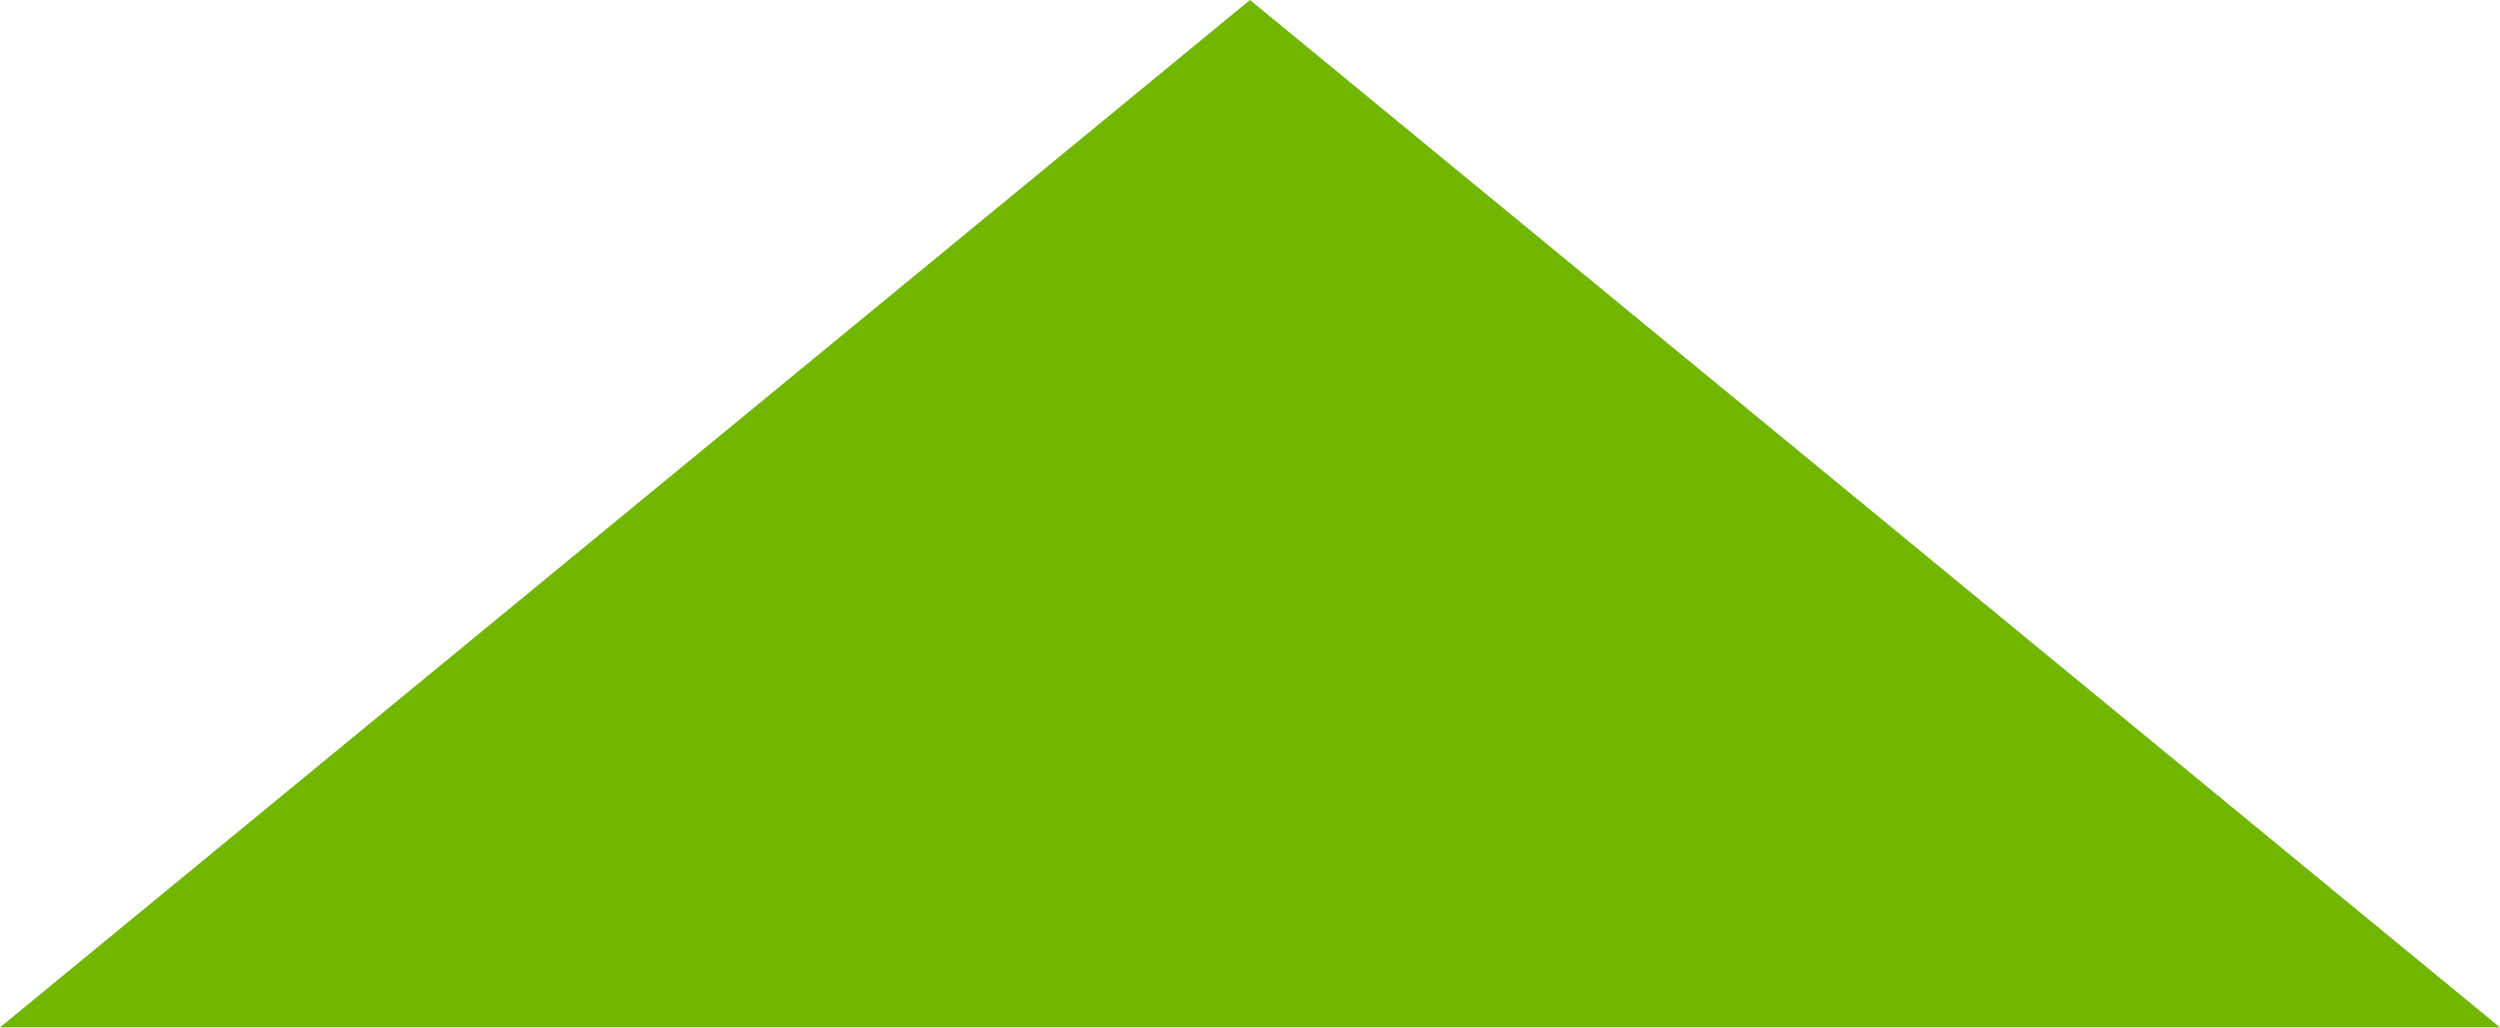
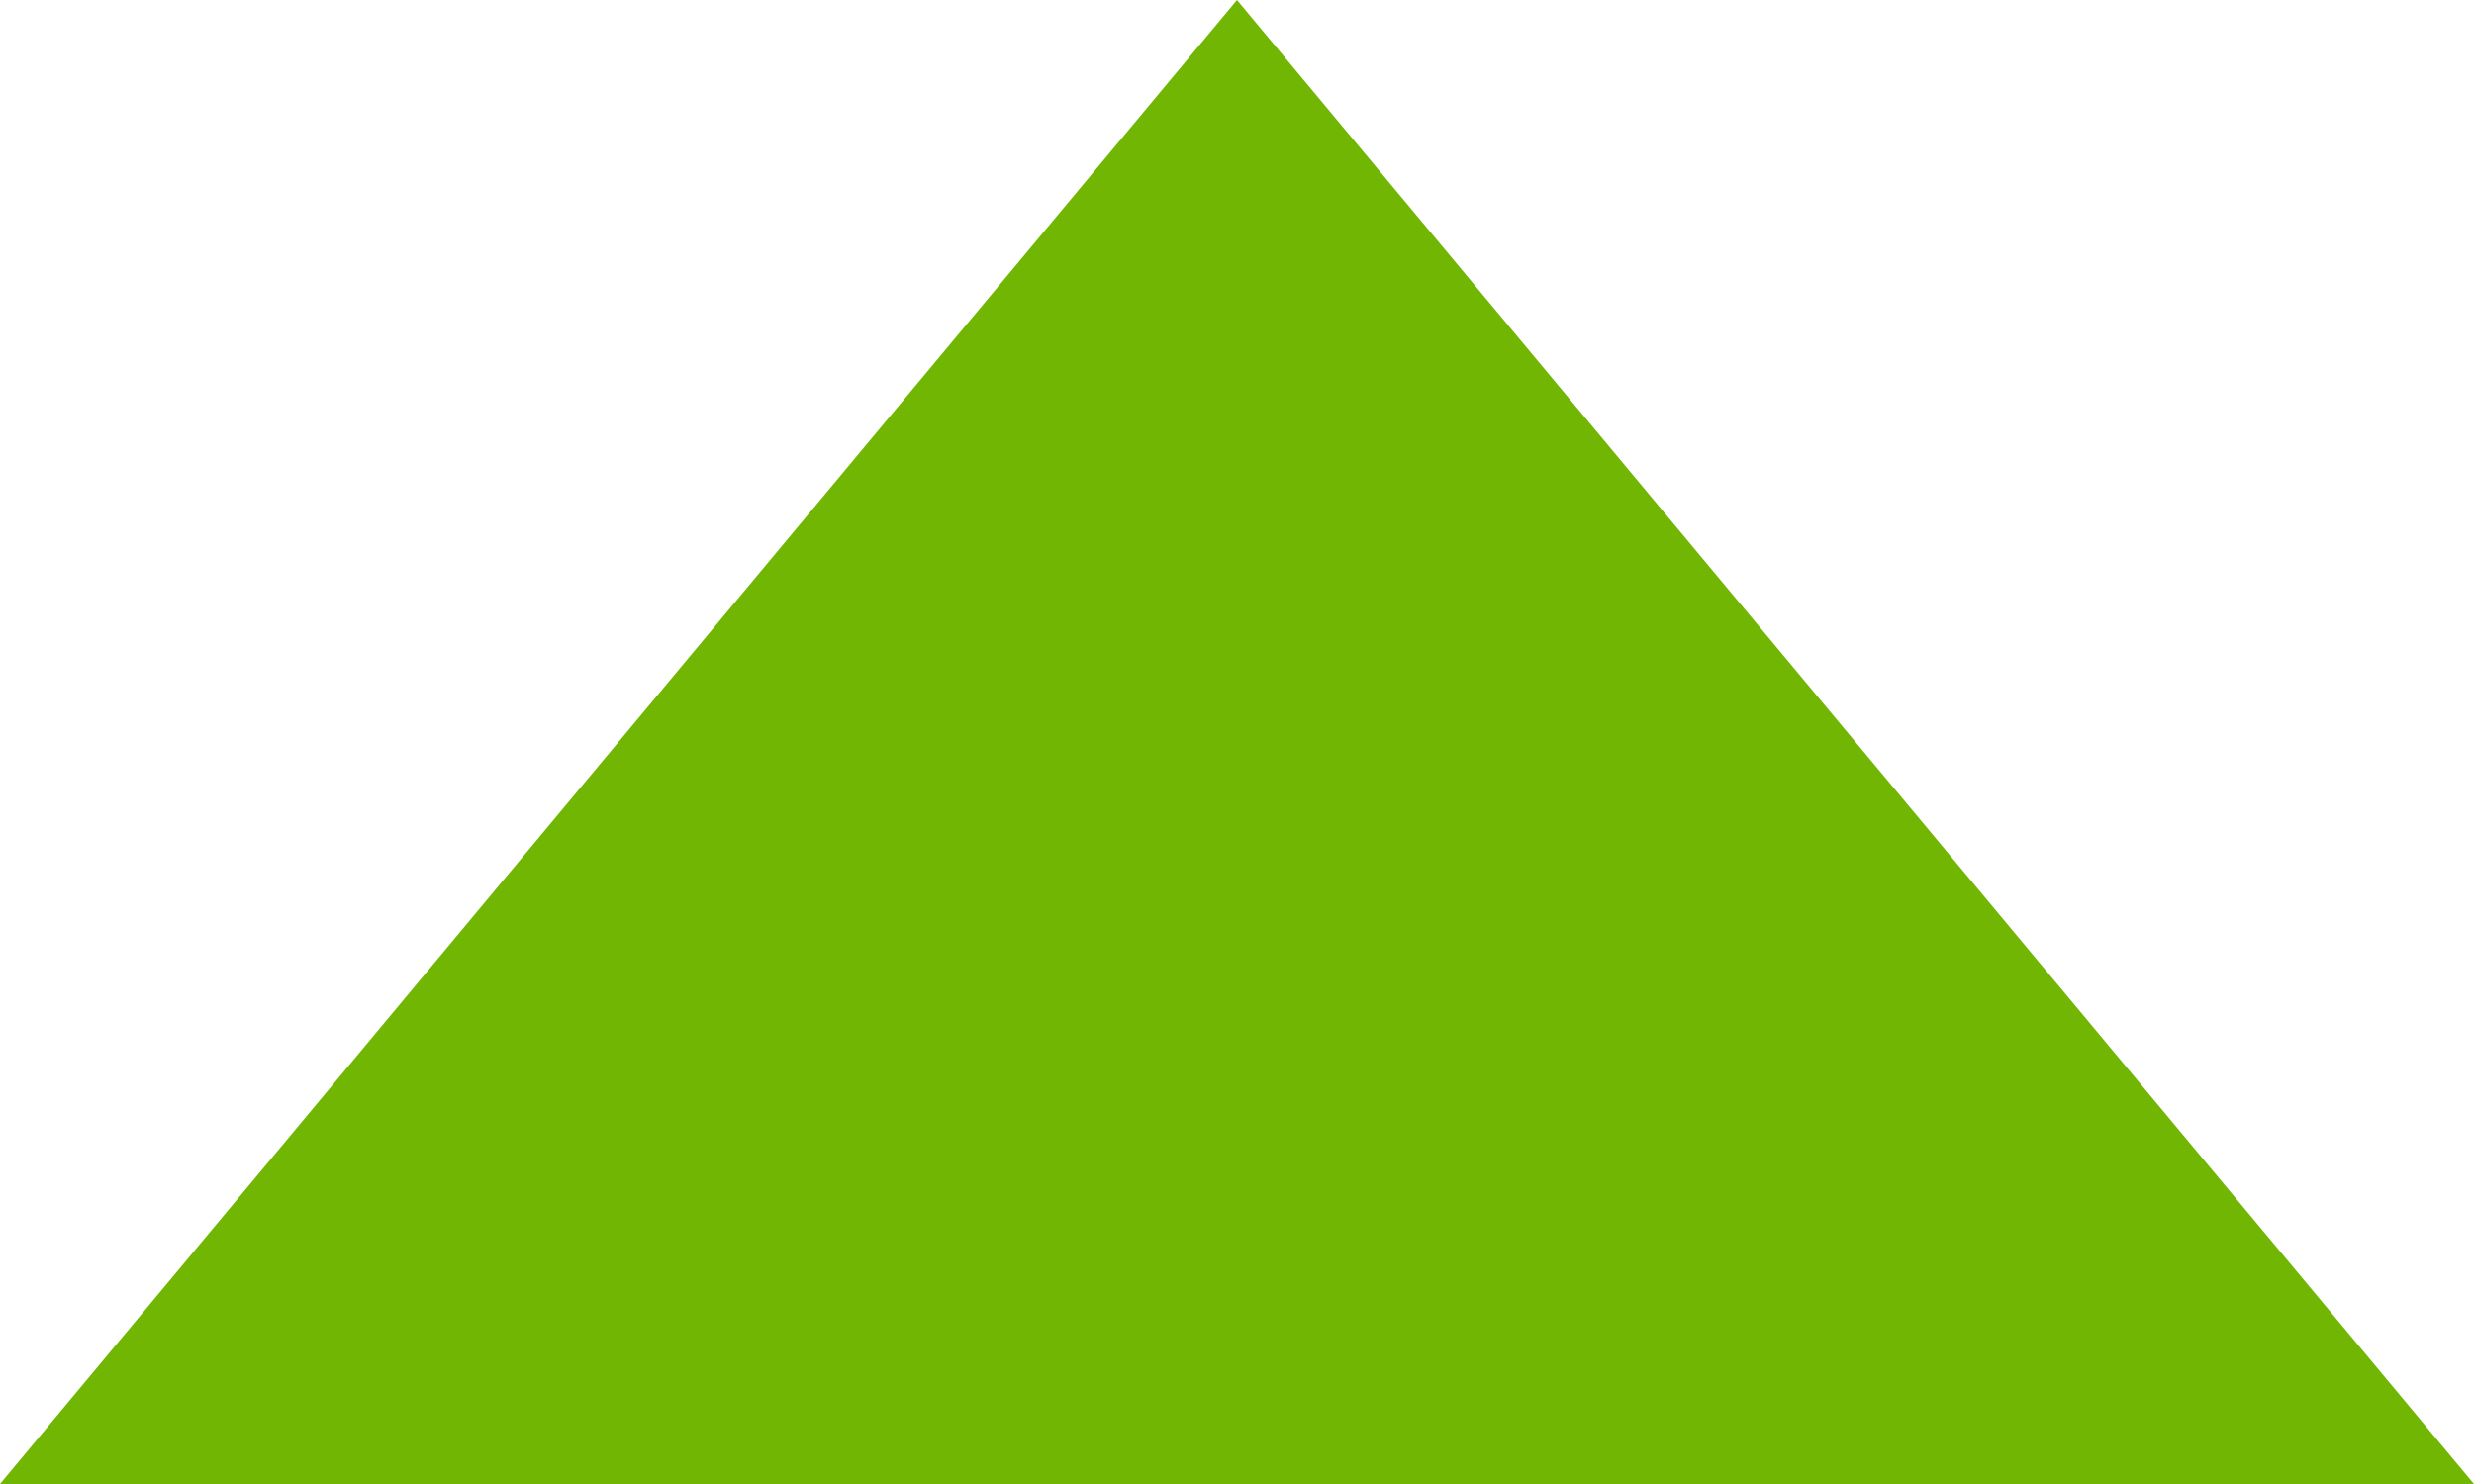
- <svg xmlns="http://www.w3.org/2000/svg" version="1.1" width="73px" height="30px">
-   <g transform="matrix(1 0 0 1 -787 -142 )">
-     <path d="M 787 172  L 823.5 142  L 860 172  L 787 172  Z " fill-rule="nonzero" fill="#70b603" stroke="none" />
+ <svg xmlns="http://www.w3.org/2000/svg" version="1.1" width="60px" height="36px">
+   <g transform="matrix(1 0 0 1 -931 -124 )">
+     <path d="M 931 160  L 961 124  L 991 160  L 931 160  Z " fill-rule="nonzero" fill="#70b603" stroke="none" />
  </g>
</svg>
